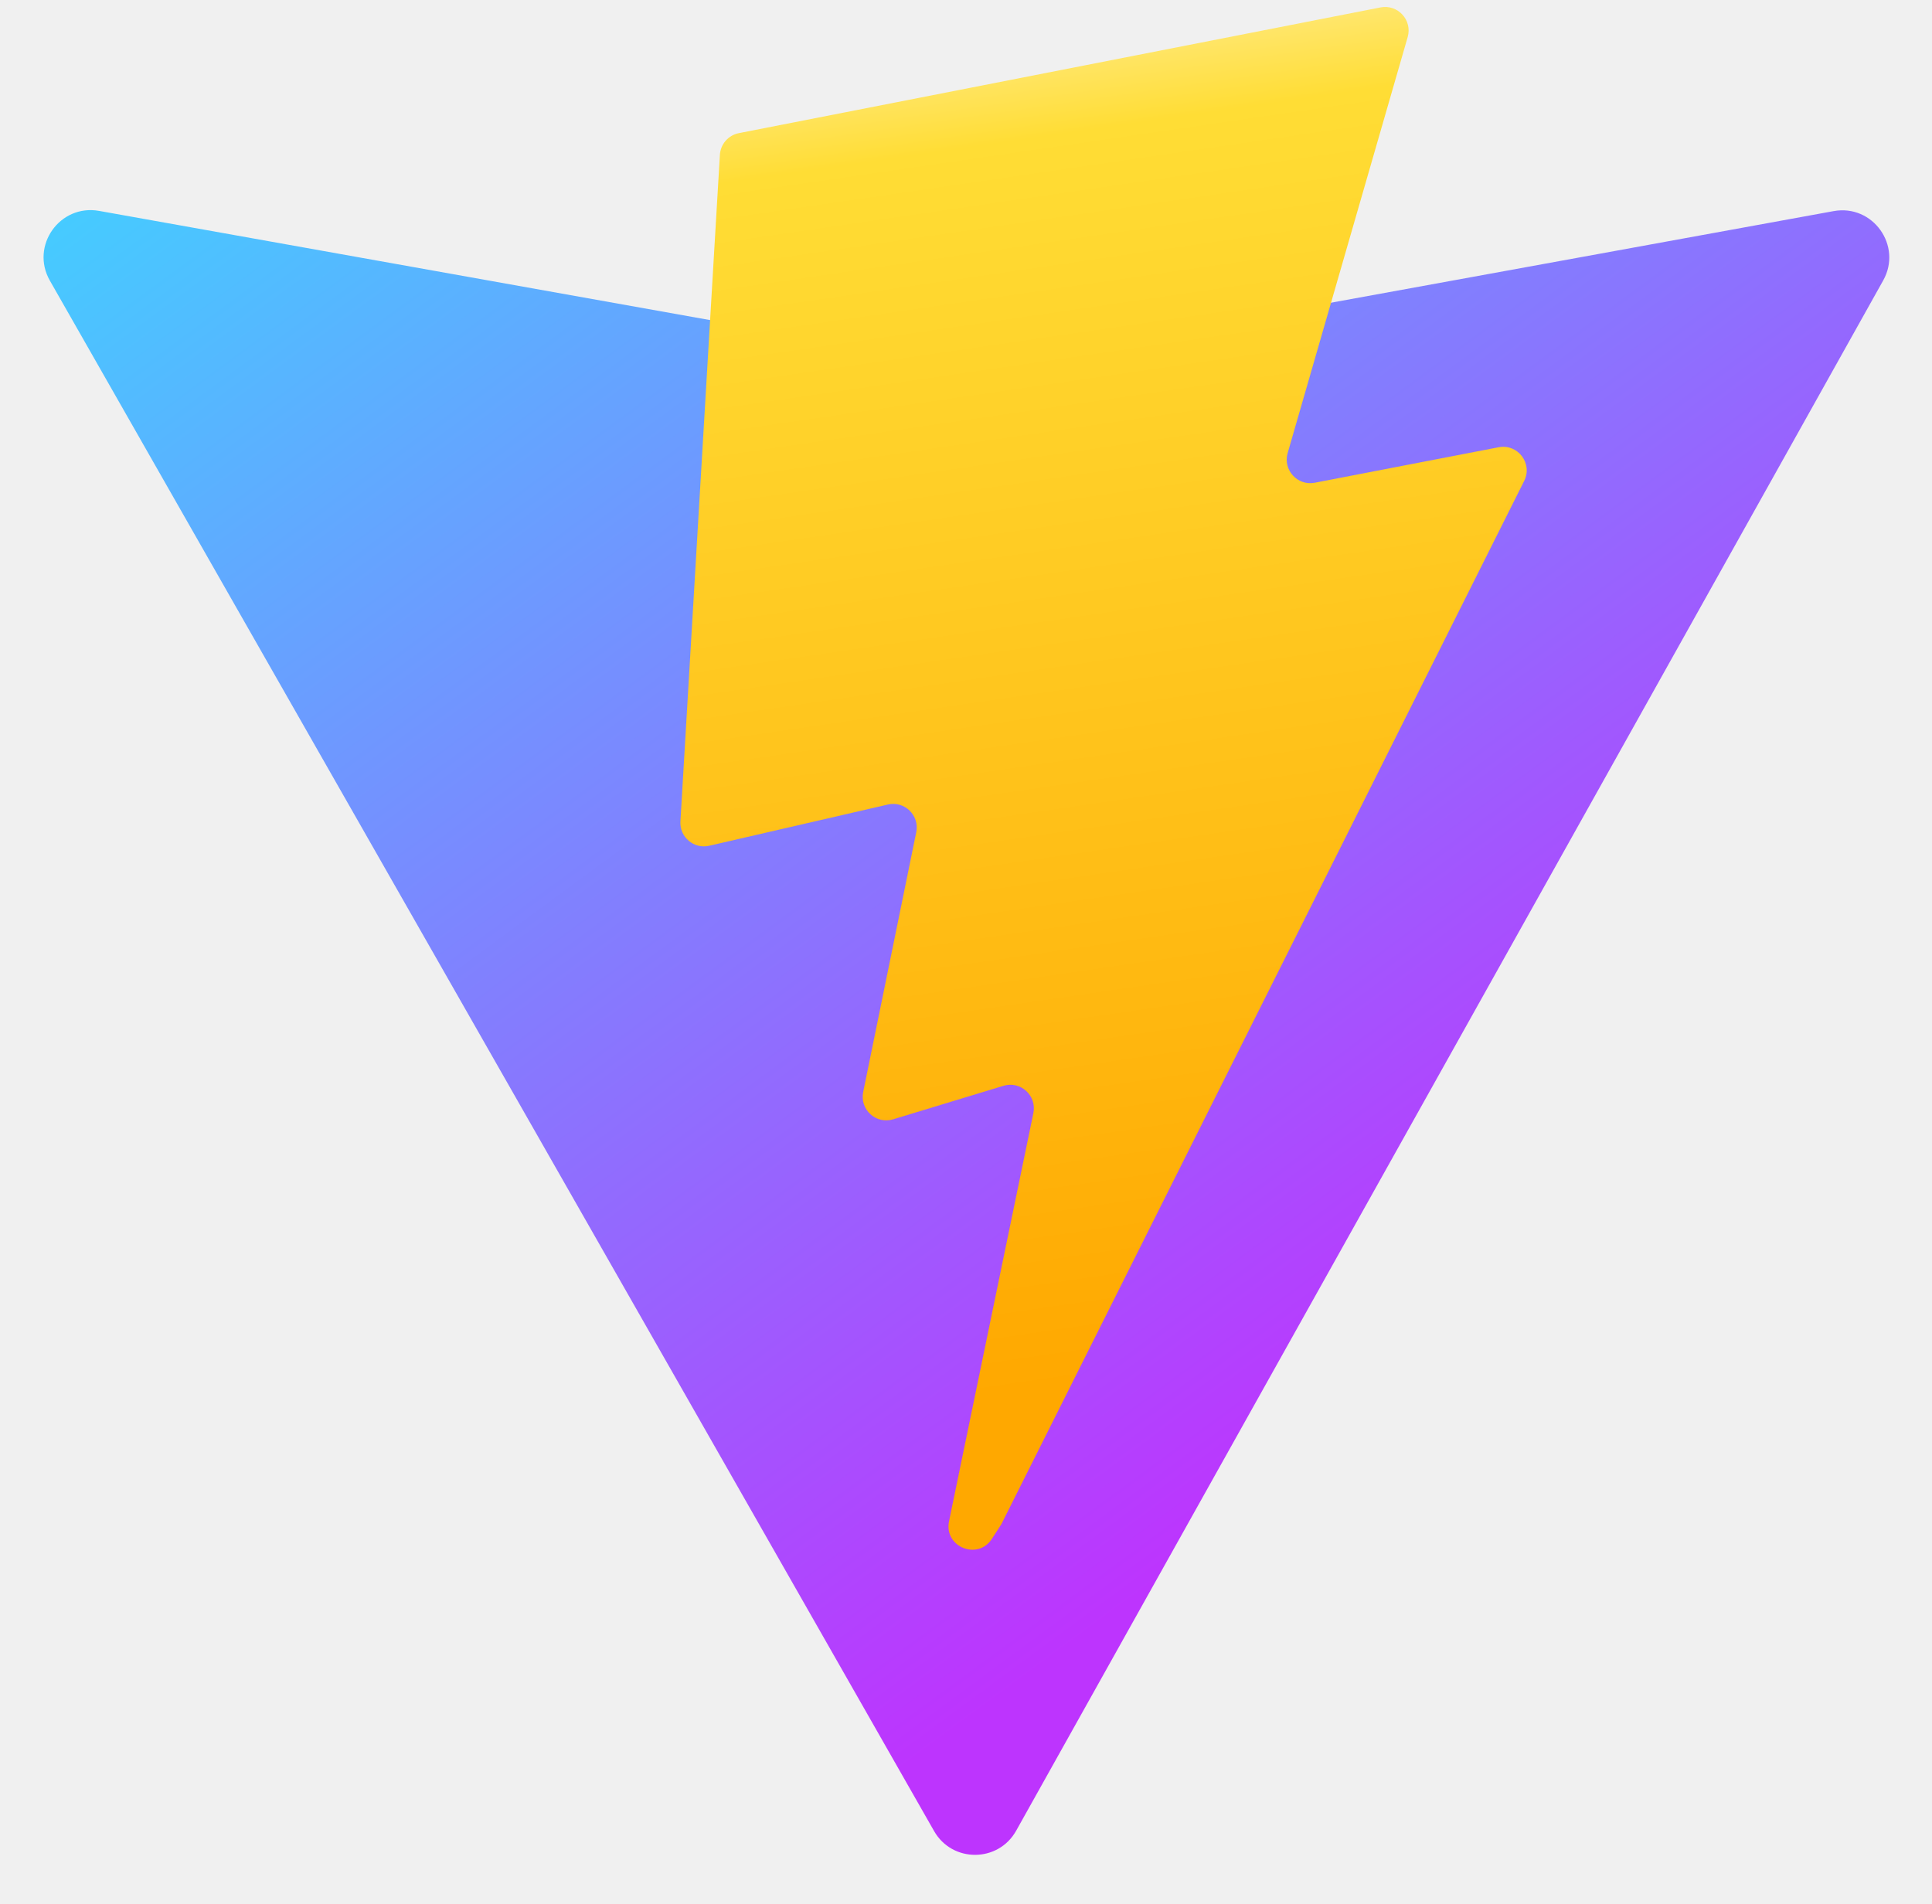
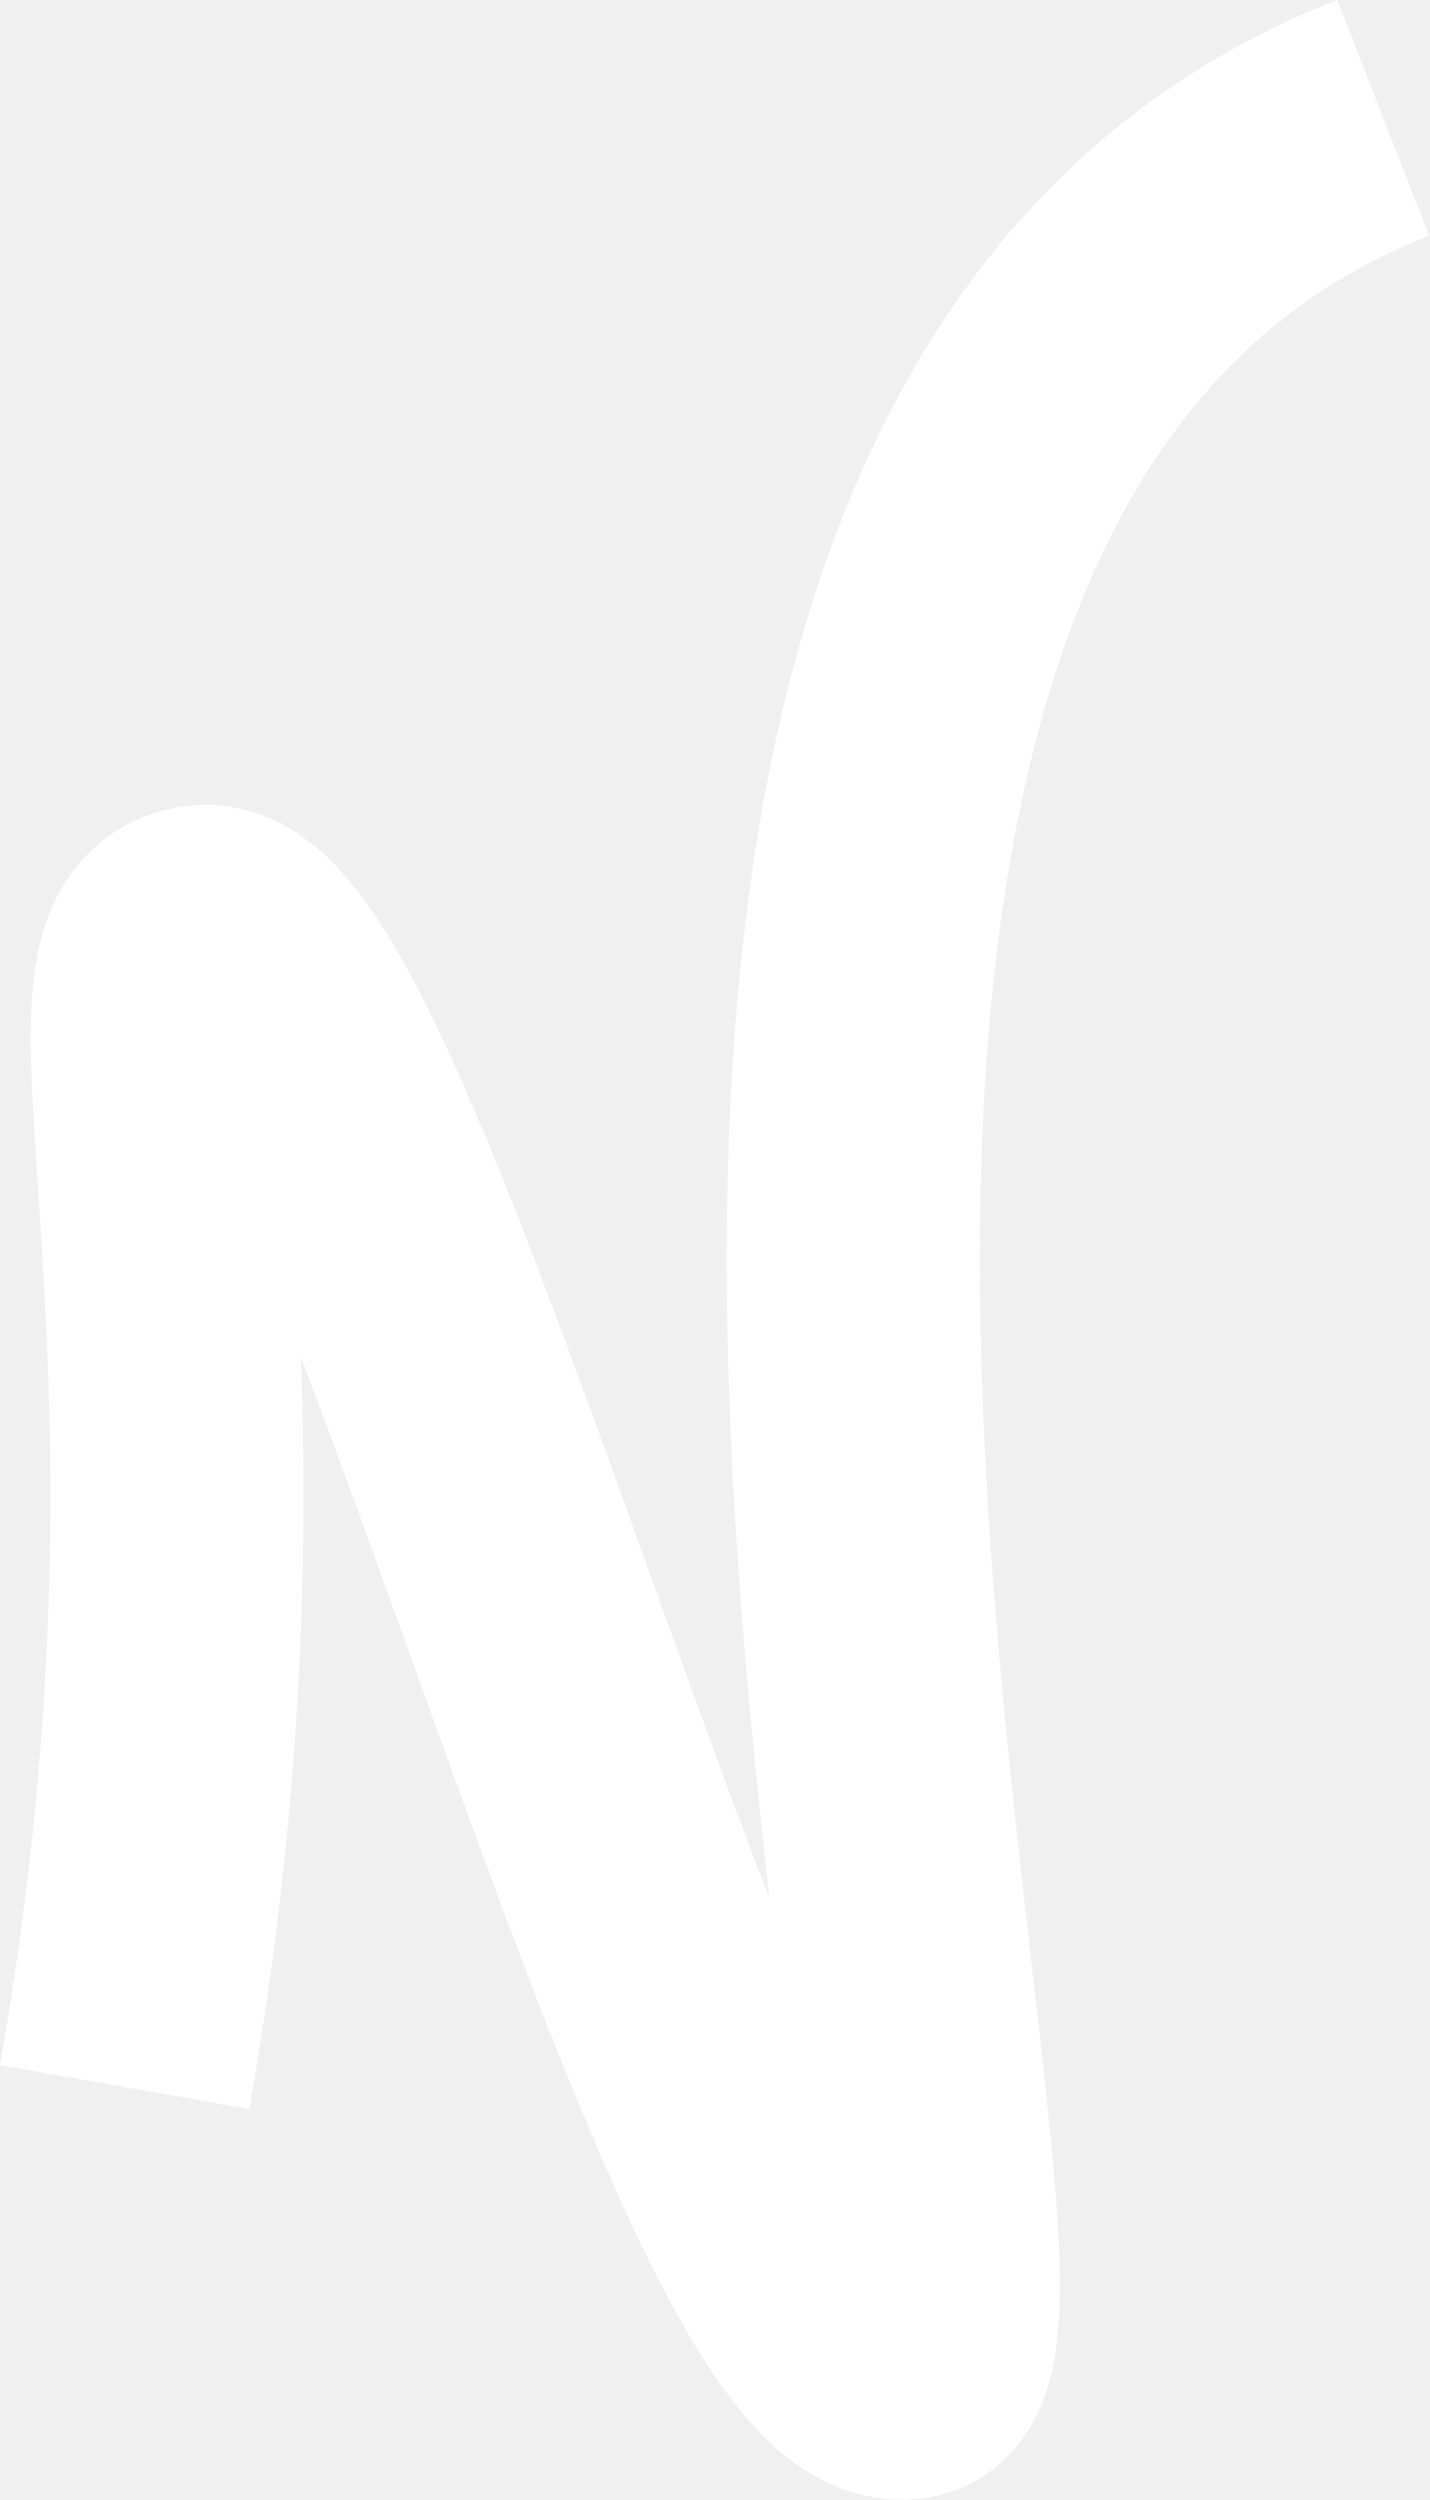
- <svg xmlns="http://www.w3.org/2000/svg" width="410" height="404" viewBox="0 0 410 404" fill="none">
-   <path d="M399.641 59.525L215.643 388.545C211.844 395.338 202.084 395.378 198.228 388.618L10.582 59.556C6.381 52.19 12.68 43.267 21.028 44.759L205.223 77.682C206.398 77.892 207.601 77.89 208.776 77.676L389.119 44.806C397.439 43.289 403.768 52.143 399.641 59.525Z" fill="url(#paint0_linear)" />
-   <path d="M292.965 1.574L156.801 28.255C154.563 28.694 152.906 30.59 152.771 32.866L144.395 174.33C144.198 177.662 147.258 180.248 150.51 179.498L188.42 170.749C191.967 169.931 195.172 173.055 194.443 176.622L183.18 231.775C182.422 235.487 185.907 238.661 189.532 237.56L212.947 230.446C216.577 229.344 220.065 232.527 219.297 236.242L201.398 322.875C200.278 328.294 207.486 331.249 210.492 326.603L212.5 323.5L323.454 102.072C325.312 98.365 322.108 94.137 318.036 94.923L279.014 102.454C275.347 103.161 272.227 99.746 273.262 96.158L298.731 7.867C299.767 4.273 296.636 0.855 292.965 1.574Z" fill="url(#paint1_linear)" />
+ <svg xmlns="http://www.w3.org/2000/svg" width="62.107" height="108.641" viewBox="0 0 62.107 108.641">
  <defs>
-     <linearGradient id="paint0_linear" x1="6" y1="33" x2="235" y2="344" gradientUnits="userSpaceOnUse">
-       <stop stop-color="#41D1FF" />
-       <stop offset="1" stop-color="#BD34FE" />
-     </linearGradient>
-     <linearGradient id="paint1_linear" x1="194.651" y1="8.818" x2="236.076" y2="292.989" gradientUnits="userSpaceOnUse">
-       <stop stop-color="#FFEA83" />
-       <stop offset="0.083" stop-color="#FFDD35" />
-       <stop offset="1" stop-color="#FFA800" />
-     </linearGradient>
+     <style>
+       .cls-1 {
+         fill: none;
+         stroke: #fff;
+         stroke-linejoin: bevel;
+         stroke-width: 11px;
+       }
+     </style>
  </defs>
+   <g id="Group_57" data-name="Group 57" transform="translate(-1177.896 -170.37)">
+     <path id="Path_3" data-name="Path 3" class="cls-1" d="M342.624,586.942c-40.131,15.65-14.2,96.77-20.645,97.979-8.209,1.543-23.506-63.255-30.618-62.627-5.345.473,2.33,17.506-3.429,50.22" transform="translate(895.381 -411.448)" />
+   </g>
</svg>
